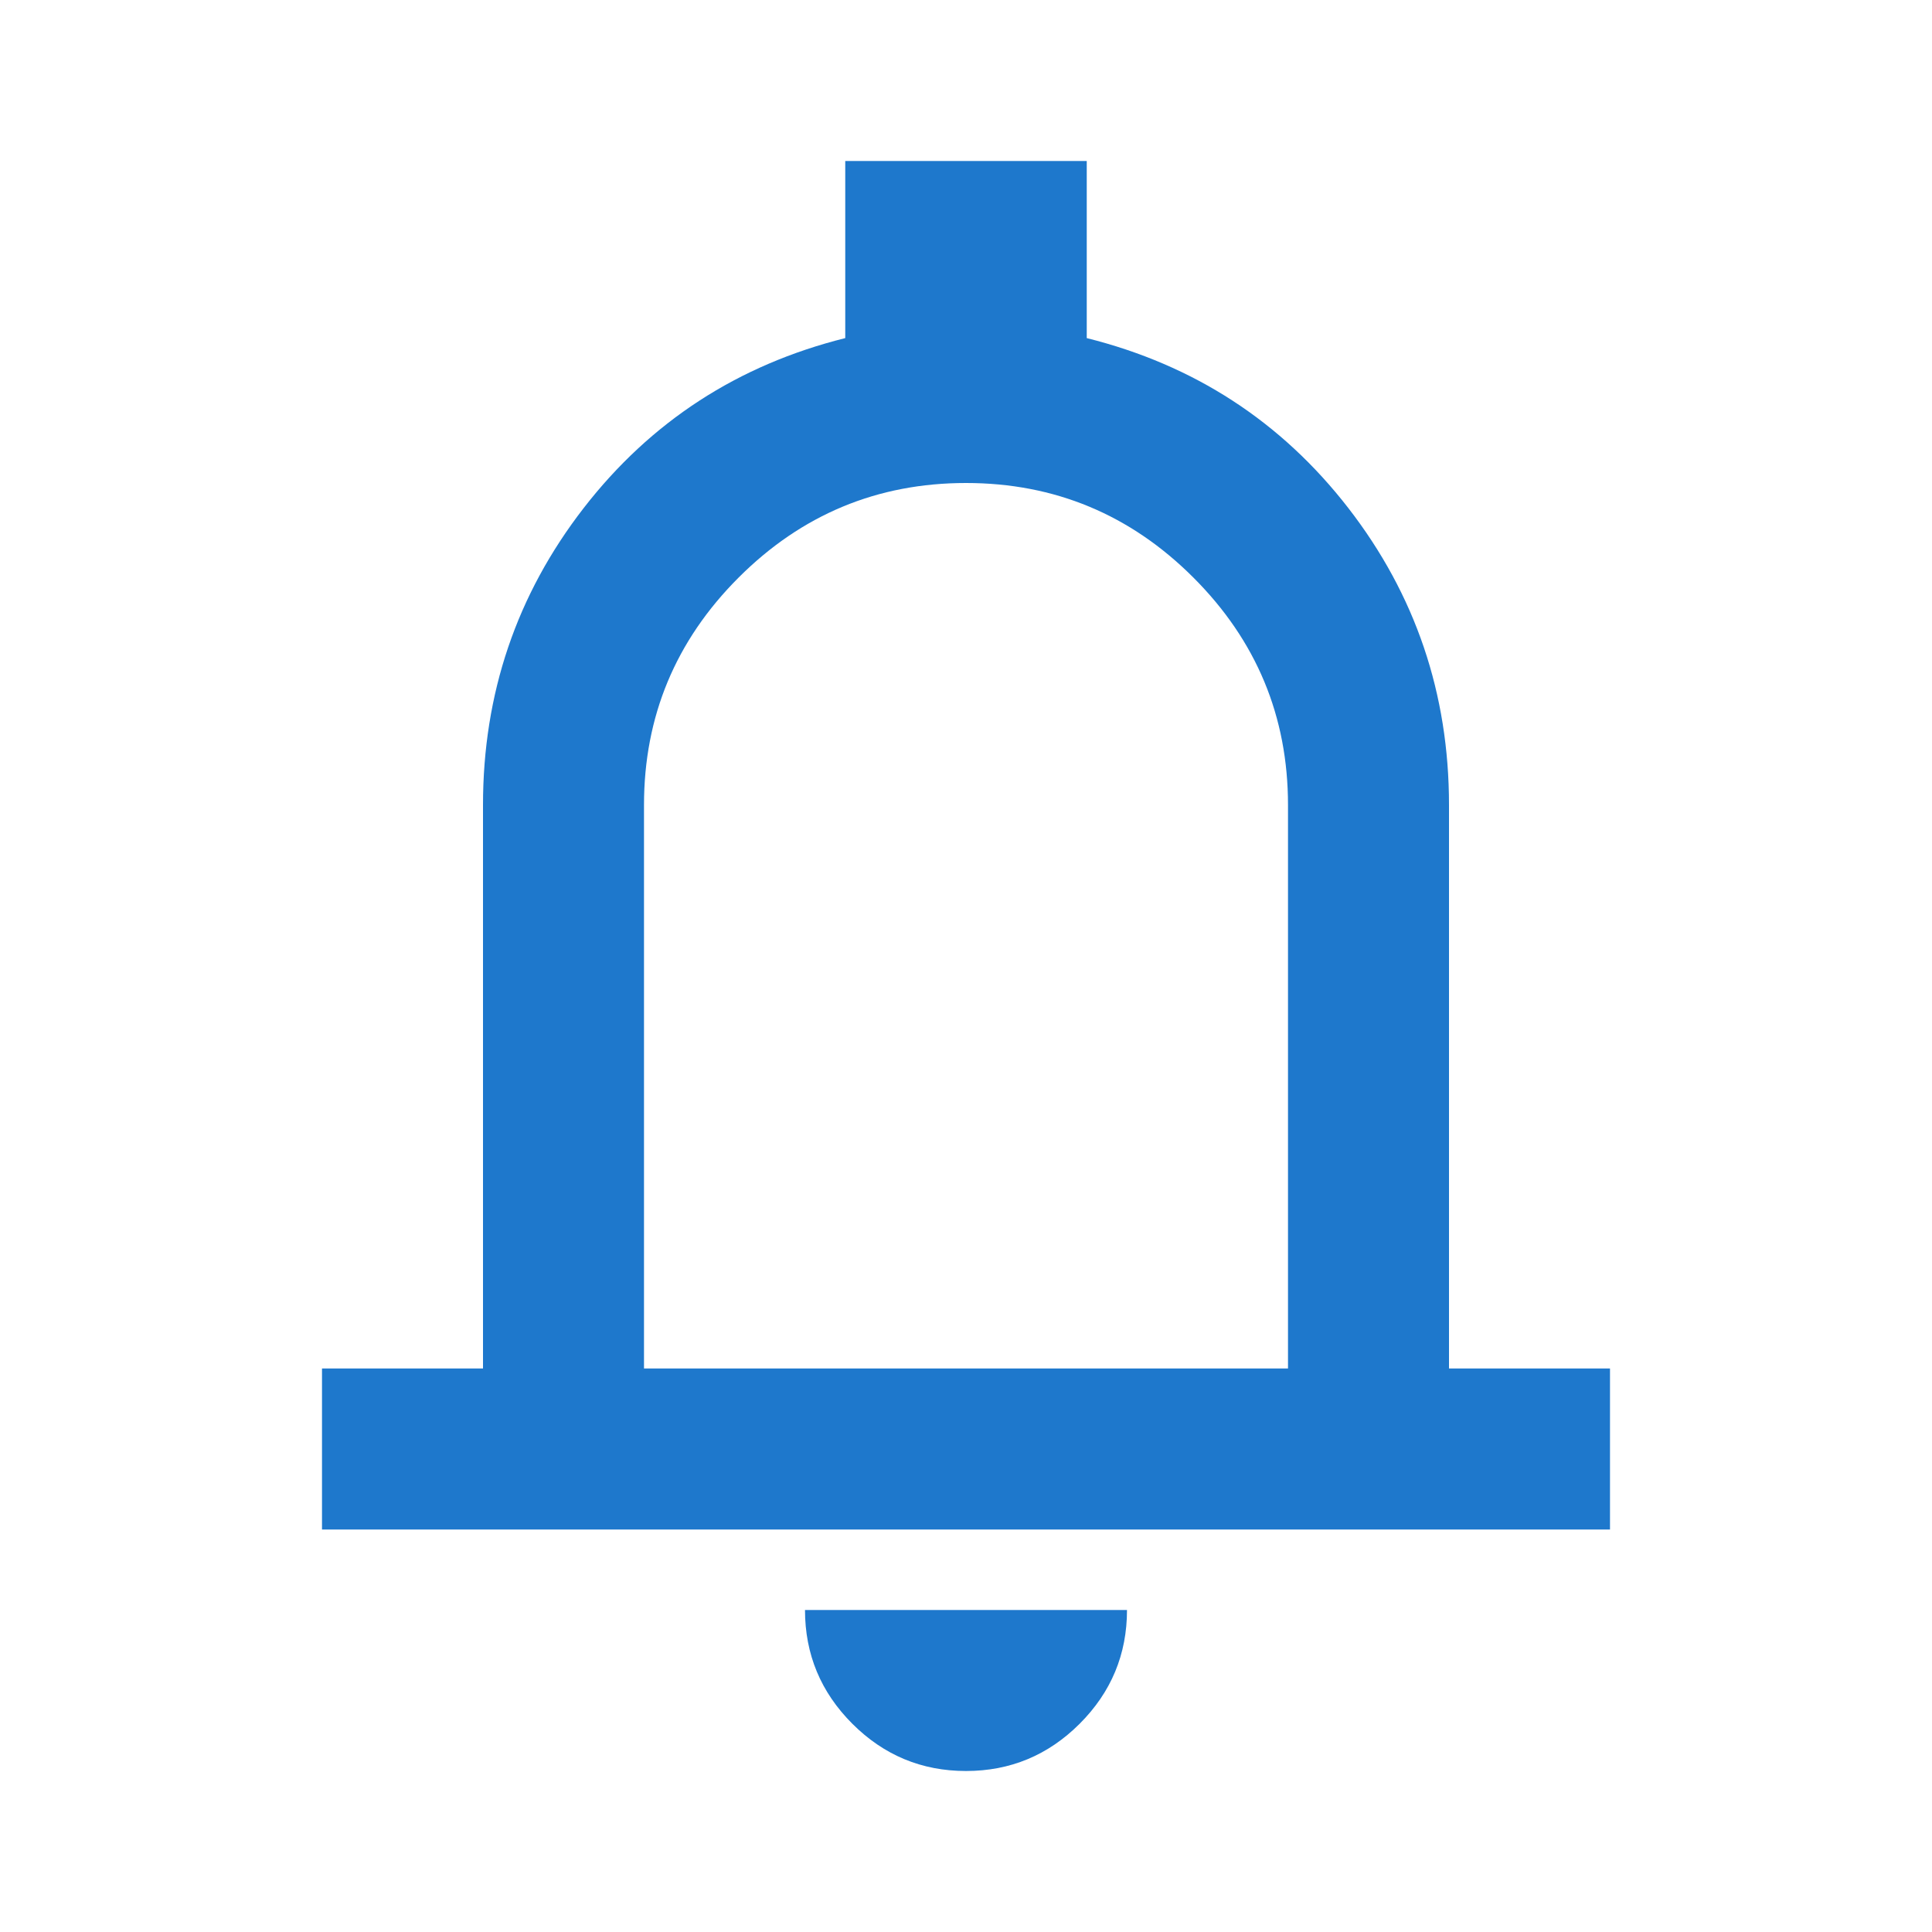
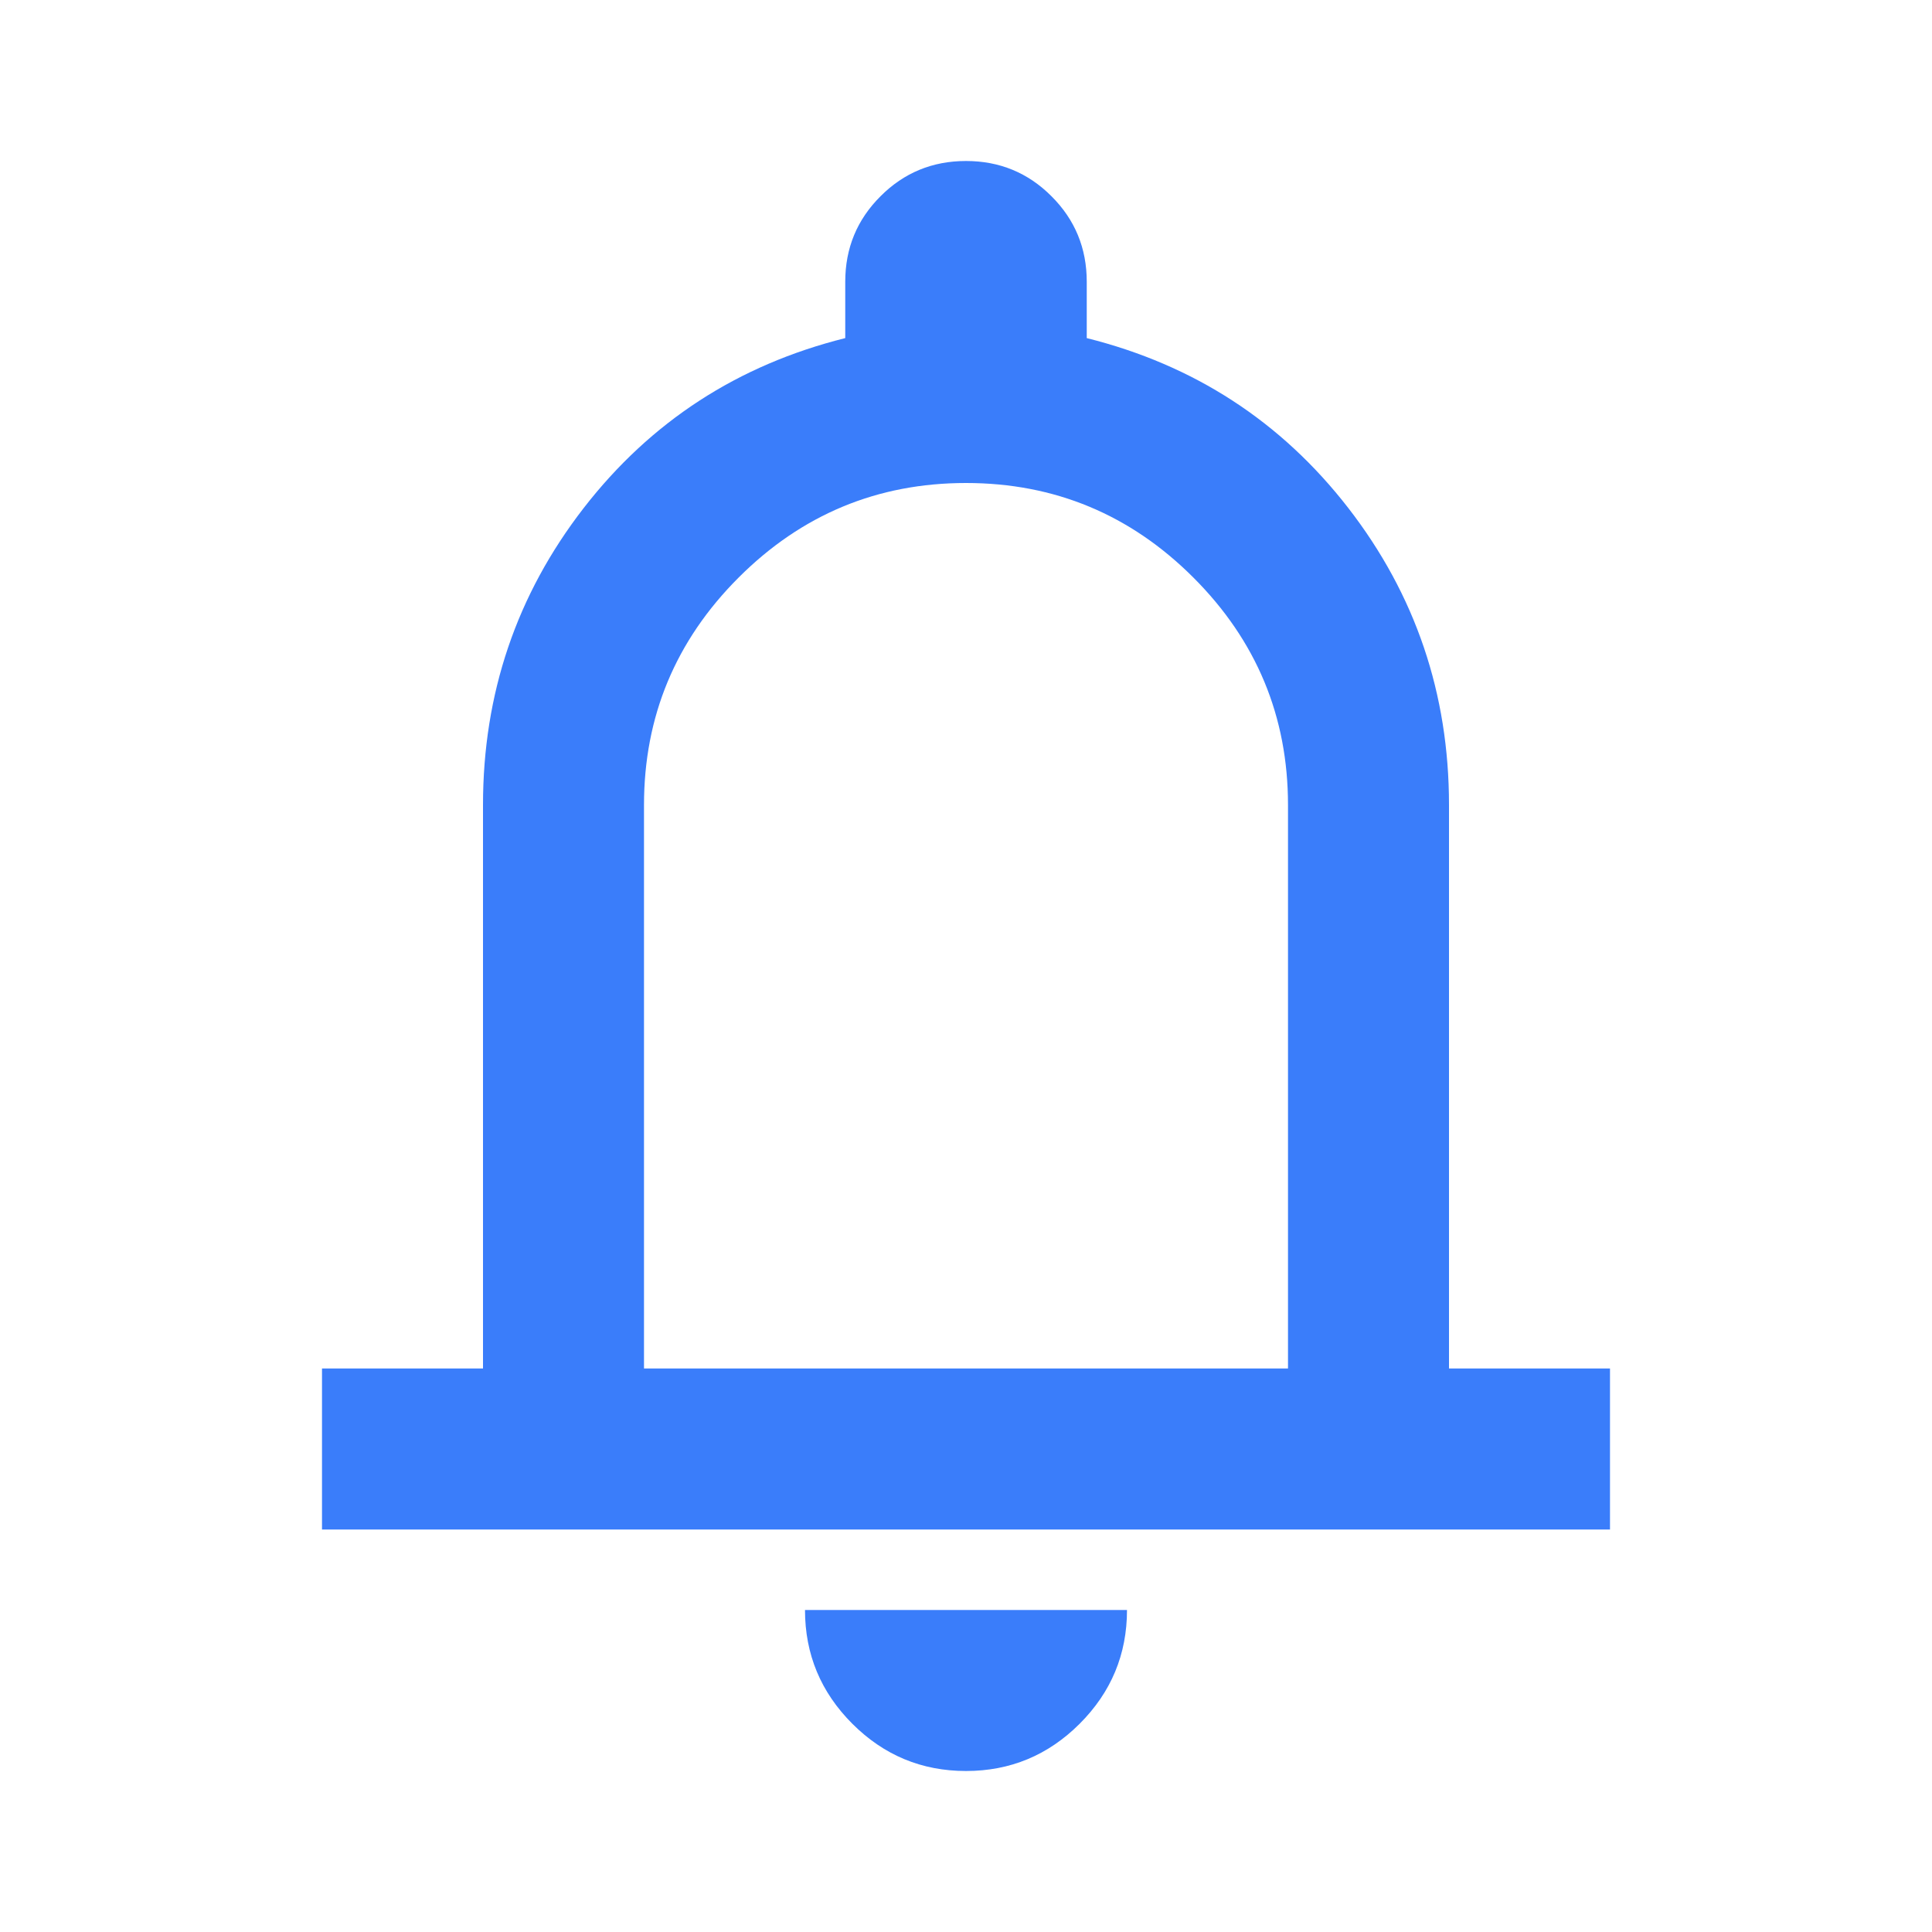
<svg xmlns="http://www.w3.org/2000/svg" width="24" height="24" viewBox="0 0 24 24" fill="none">
-   <mask id="mask0_2_191" style="mask-type:alpha" maskUnits="userSpaceOnUse" x="0" y="0" width="24" height="24">
+   <mask id="mask0_1_175" style="mask-type:alpha" maskUnits="userSpaceOnUse" x="0" y="0" width="24" height="24">
    <rect width="24" height="24" fill="#D9D9D9" />
  </mask>
-   <g mask="url(#mask0_2_191)">
-     <path d="M4 19V17H6V10C6 8.617 6.417 7.388 7.25 6.312C8.083 5.237 9.167 4.533 10.5 4.2V2H13.5V4.2C14.833 4.533 15.917 5.237 16.75 6.312C17.583 7.388 18 8.617 18 10V17H20V19H4ZM12 22C11.45 22 10.979 21.804 10.588 21.413C10.196 21.021 10 20.55 10 20H14C14 20.55 13.804 21.021 13.412 21.413C13.021 21.804 12.55 22 12 22ZM8 17H16V10C16 8.9 15.608 7.958 14.825 7.175C14.042 6.392 13.1 6 12 6C10.9 6 9.958 6.392 9.175 7.175C8.392 7.958 8 8.9 8 10V17Z" fill="#1E78CC" />
+   <g mask="url(#mask0_1_175)">
+     <path d="M4 19V17H6V10C6 8.617 6.417 7.388 7.25 6.312C8.083 5.237 9.167 4.533 10.5 4.2V3.5C10.5 3.083 10.646 2.729 10.938 2.438C11.229 2.146 11.583 2 12 2C12.417 2 12.771 2.146 13.062 2.438C13.354 2.729 13.5 3.083 13.5 3.5V4.2C14.833 4.533 15.917 5.237 16.75 6.312C17.583 7.388 18 8.617 18 10V17H20V19H4ZM12 22C11.45 22 10.979 21.804 10.588 21.413C10.196 21.021 10 20.55 10 20H14C14 20.55 13.804 21.021 13.412 21.413C13.021 21.804 12.55 22 12 22ZM8 17H16V10C16 8.9 15.608 7.958 14.825 7.175C14.042 6.392 13.1 6 12 6C10.9 6 9.958 6.392 9.175 7.175C8.392 7.958 8 8.9 8 10V17Z" fill="#3A7DFA" />
  </g>
</svg>
